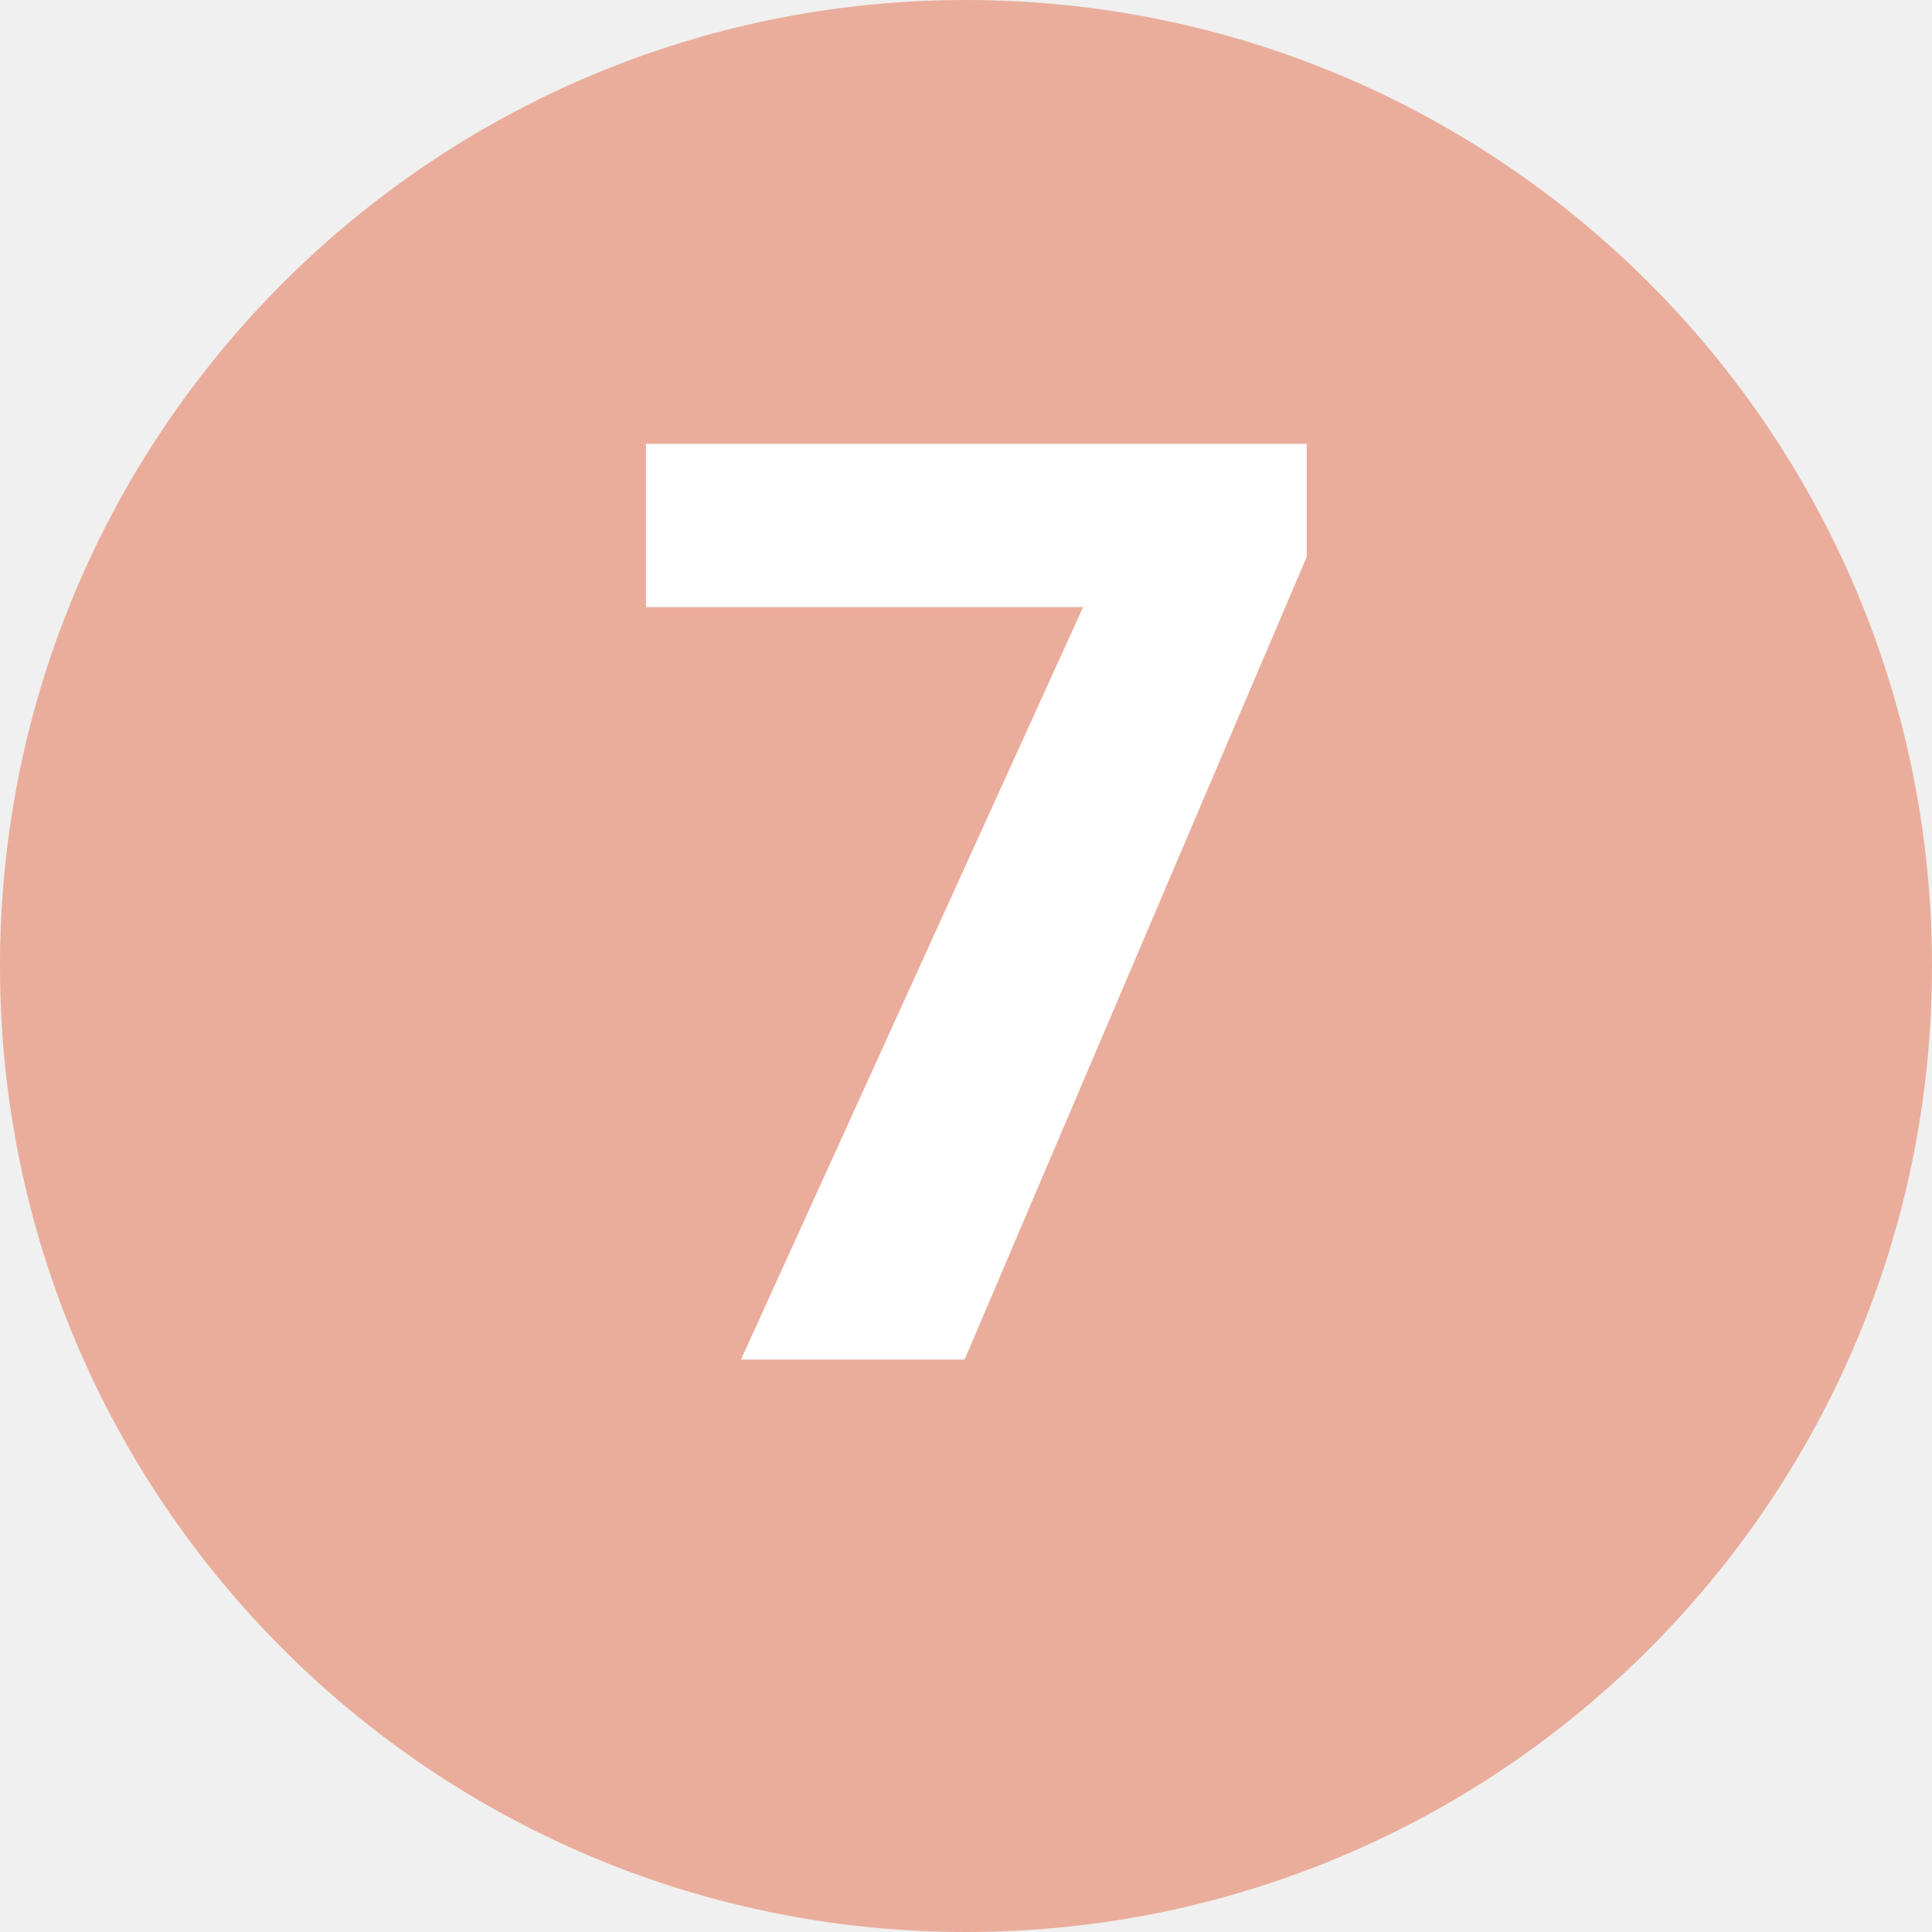
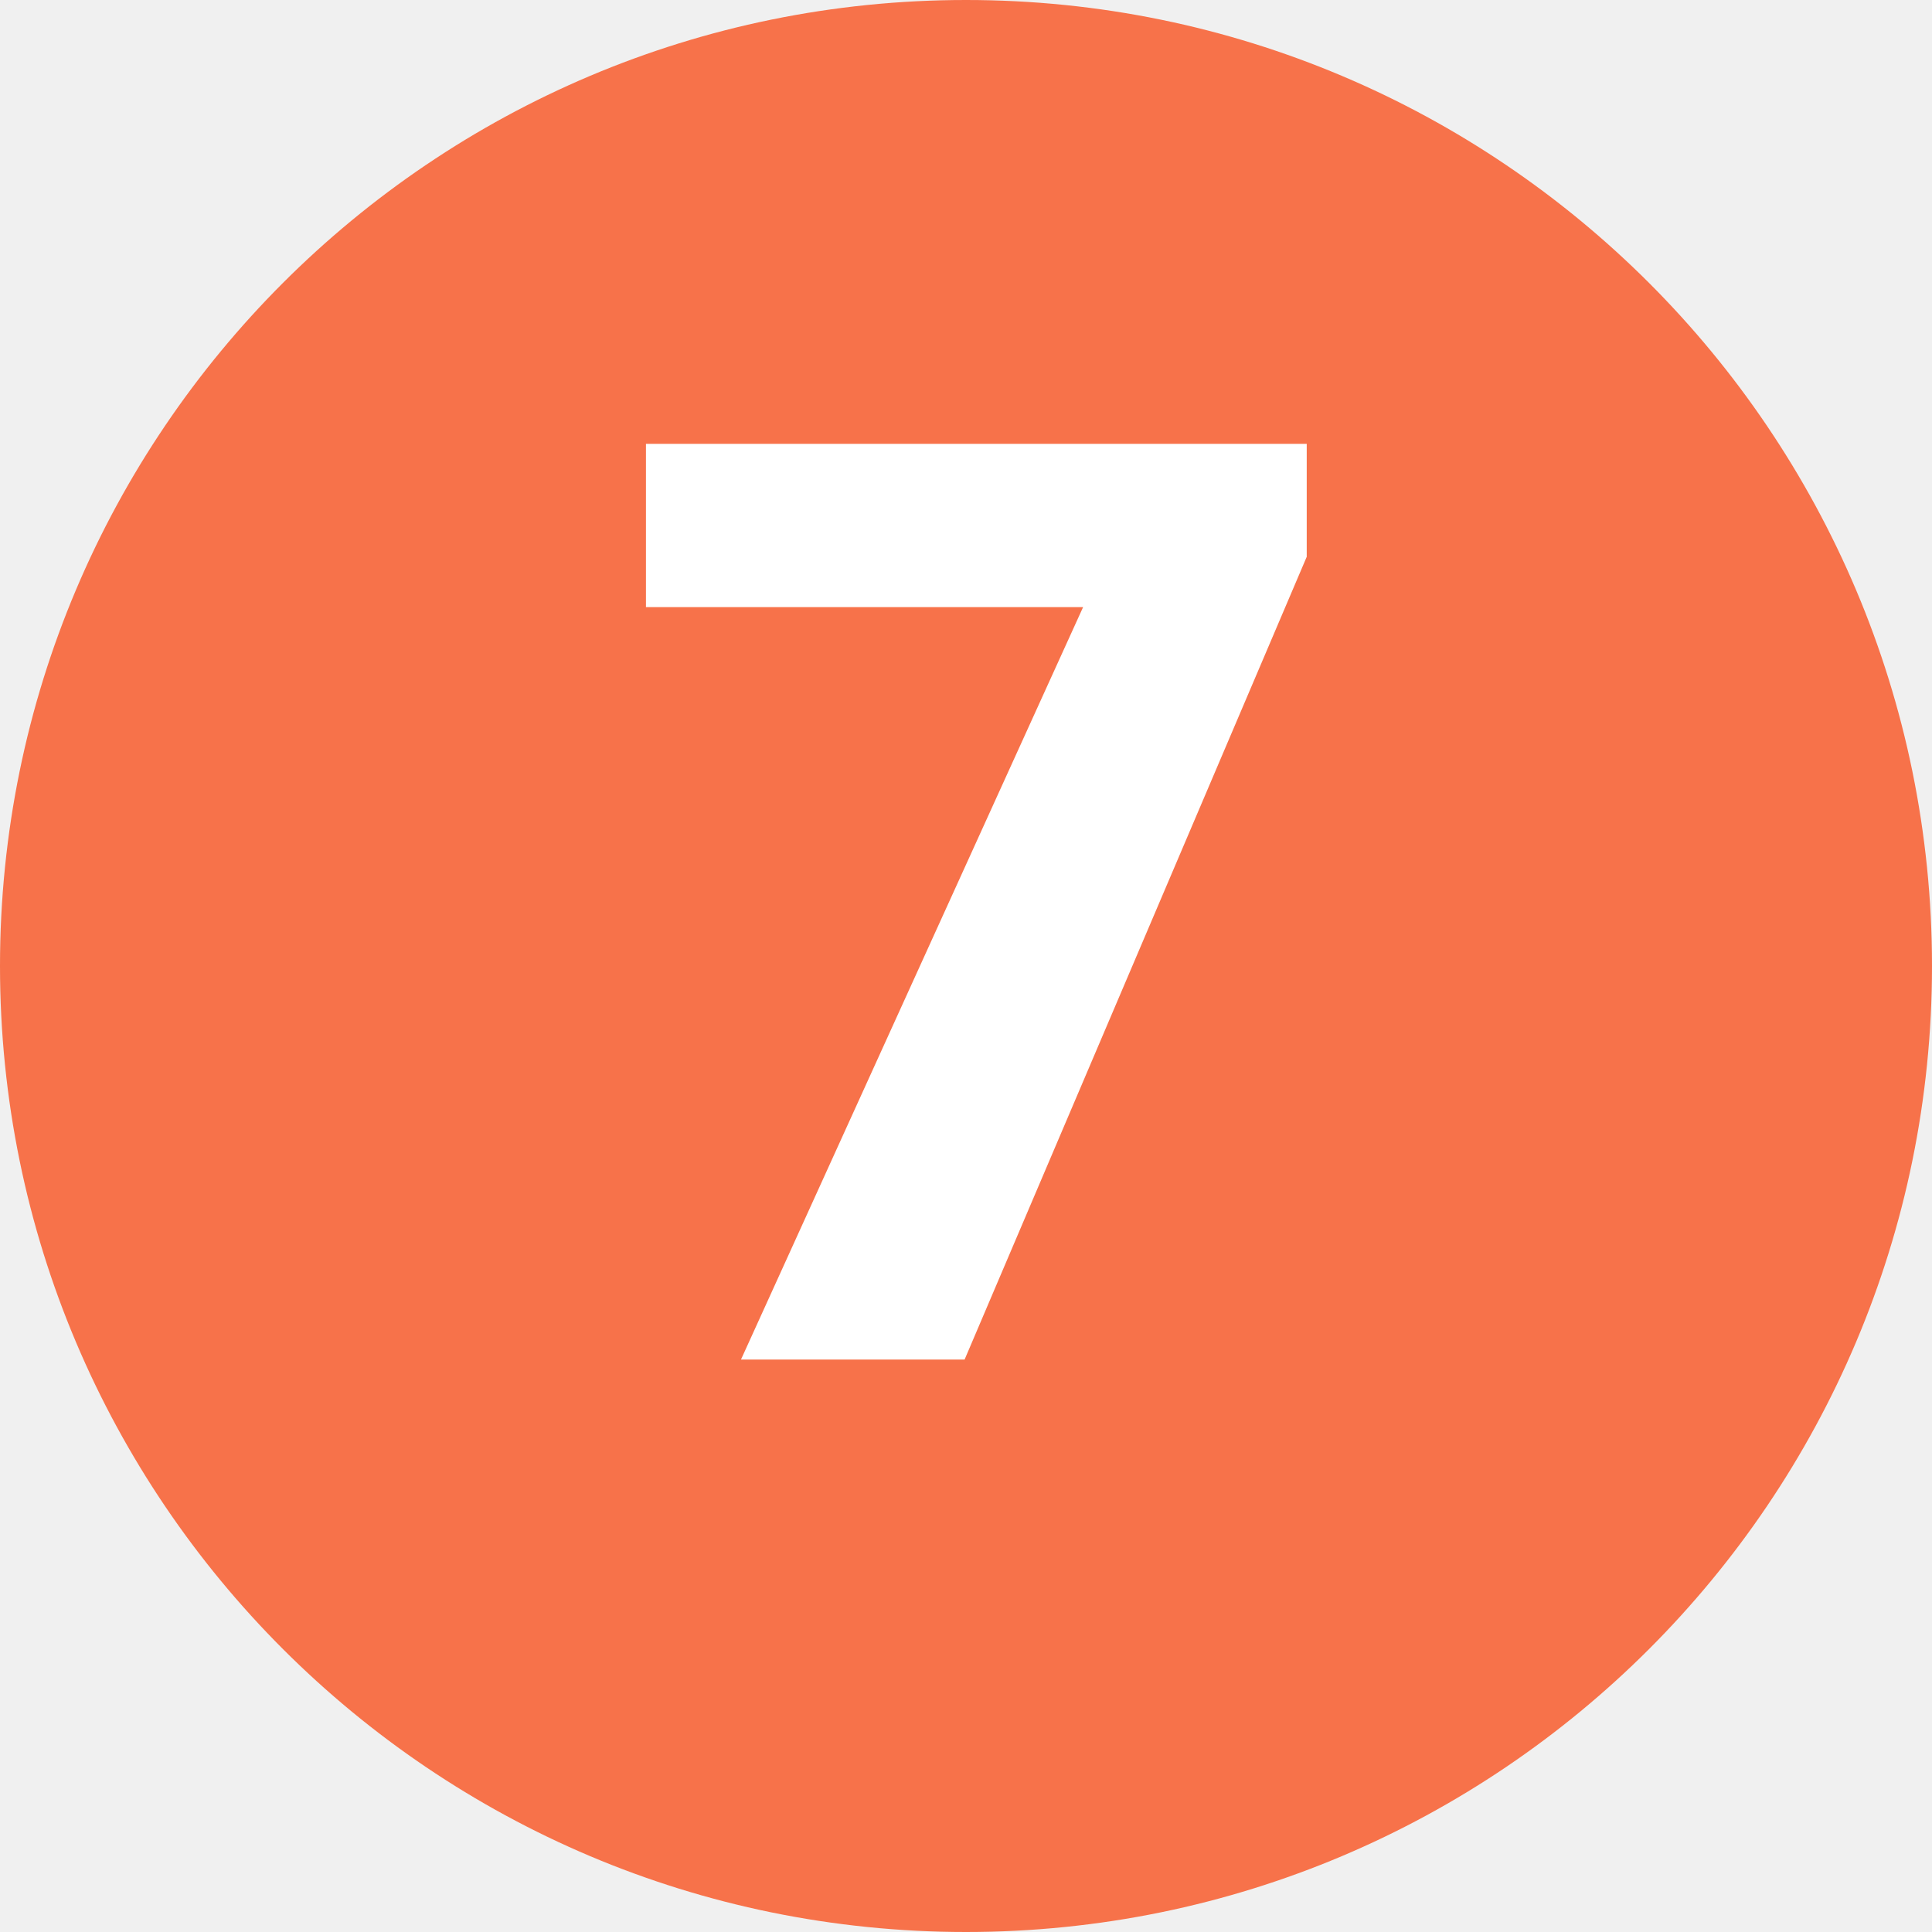
<svg xmlns="http://www.w3.org/2000/svg" width="27" height="27" viewBox="0 0 27 27">
-   <g id="Grupo_145417" data-name="Grupo 145417" transform="translate(-233 -11860)">
-     <circle id="Elipse_1154" data-name="Elipse 1154" cx="13.5" cy="13.5" r="13.5" transform="translate(233 11860)" fill="#eaad9b" />
-     <text id="_7" data-name="7" transform="translate(252 11879)" fill="#fff" font-size="18" font-family="Roboto-Black, Roboto" font-weight="800">
+   <g id="Grupo_145681" data-name="Grupo 145681" transform="translate(-233 -11239)">
+     <circle id="Elipse_1154" data-name="Elipse 1154" cx="13.5" cy="13.5" r="13.5" transform="translate(233 11239)" fill="#f7724a" />
+     <text id="_7" data-name="7" transform="translate(252 11258)" fill="#fff" font-size="18" font-family="Roboto-Black, Roboto" font-weight="800">
      <tspan x="-10.424" y="0">7</tspan>
    </text>
  </g>
</svg>
